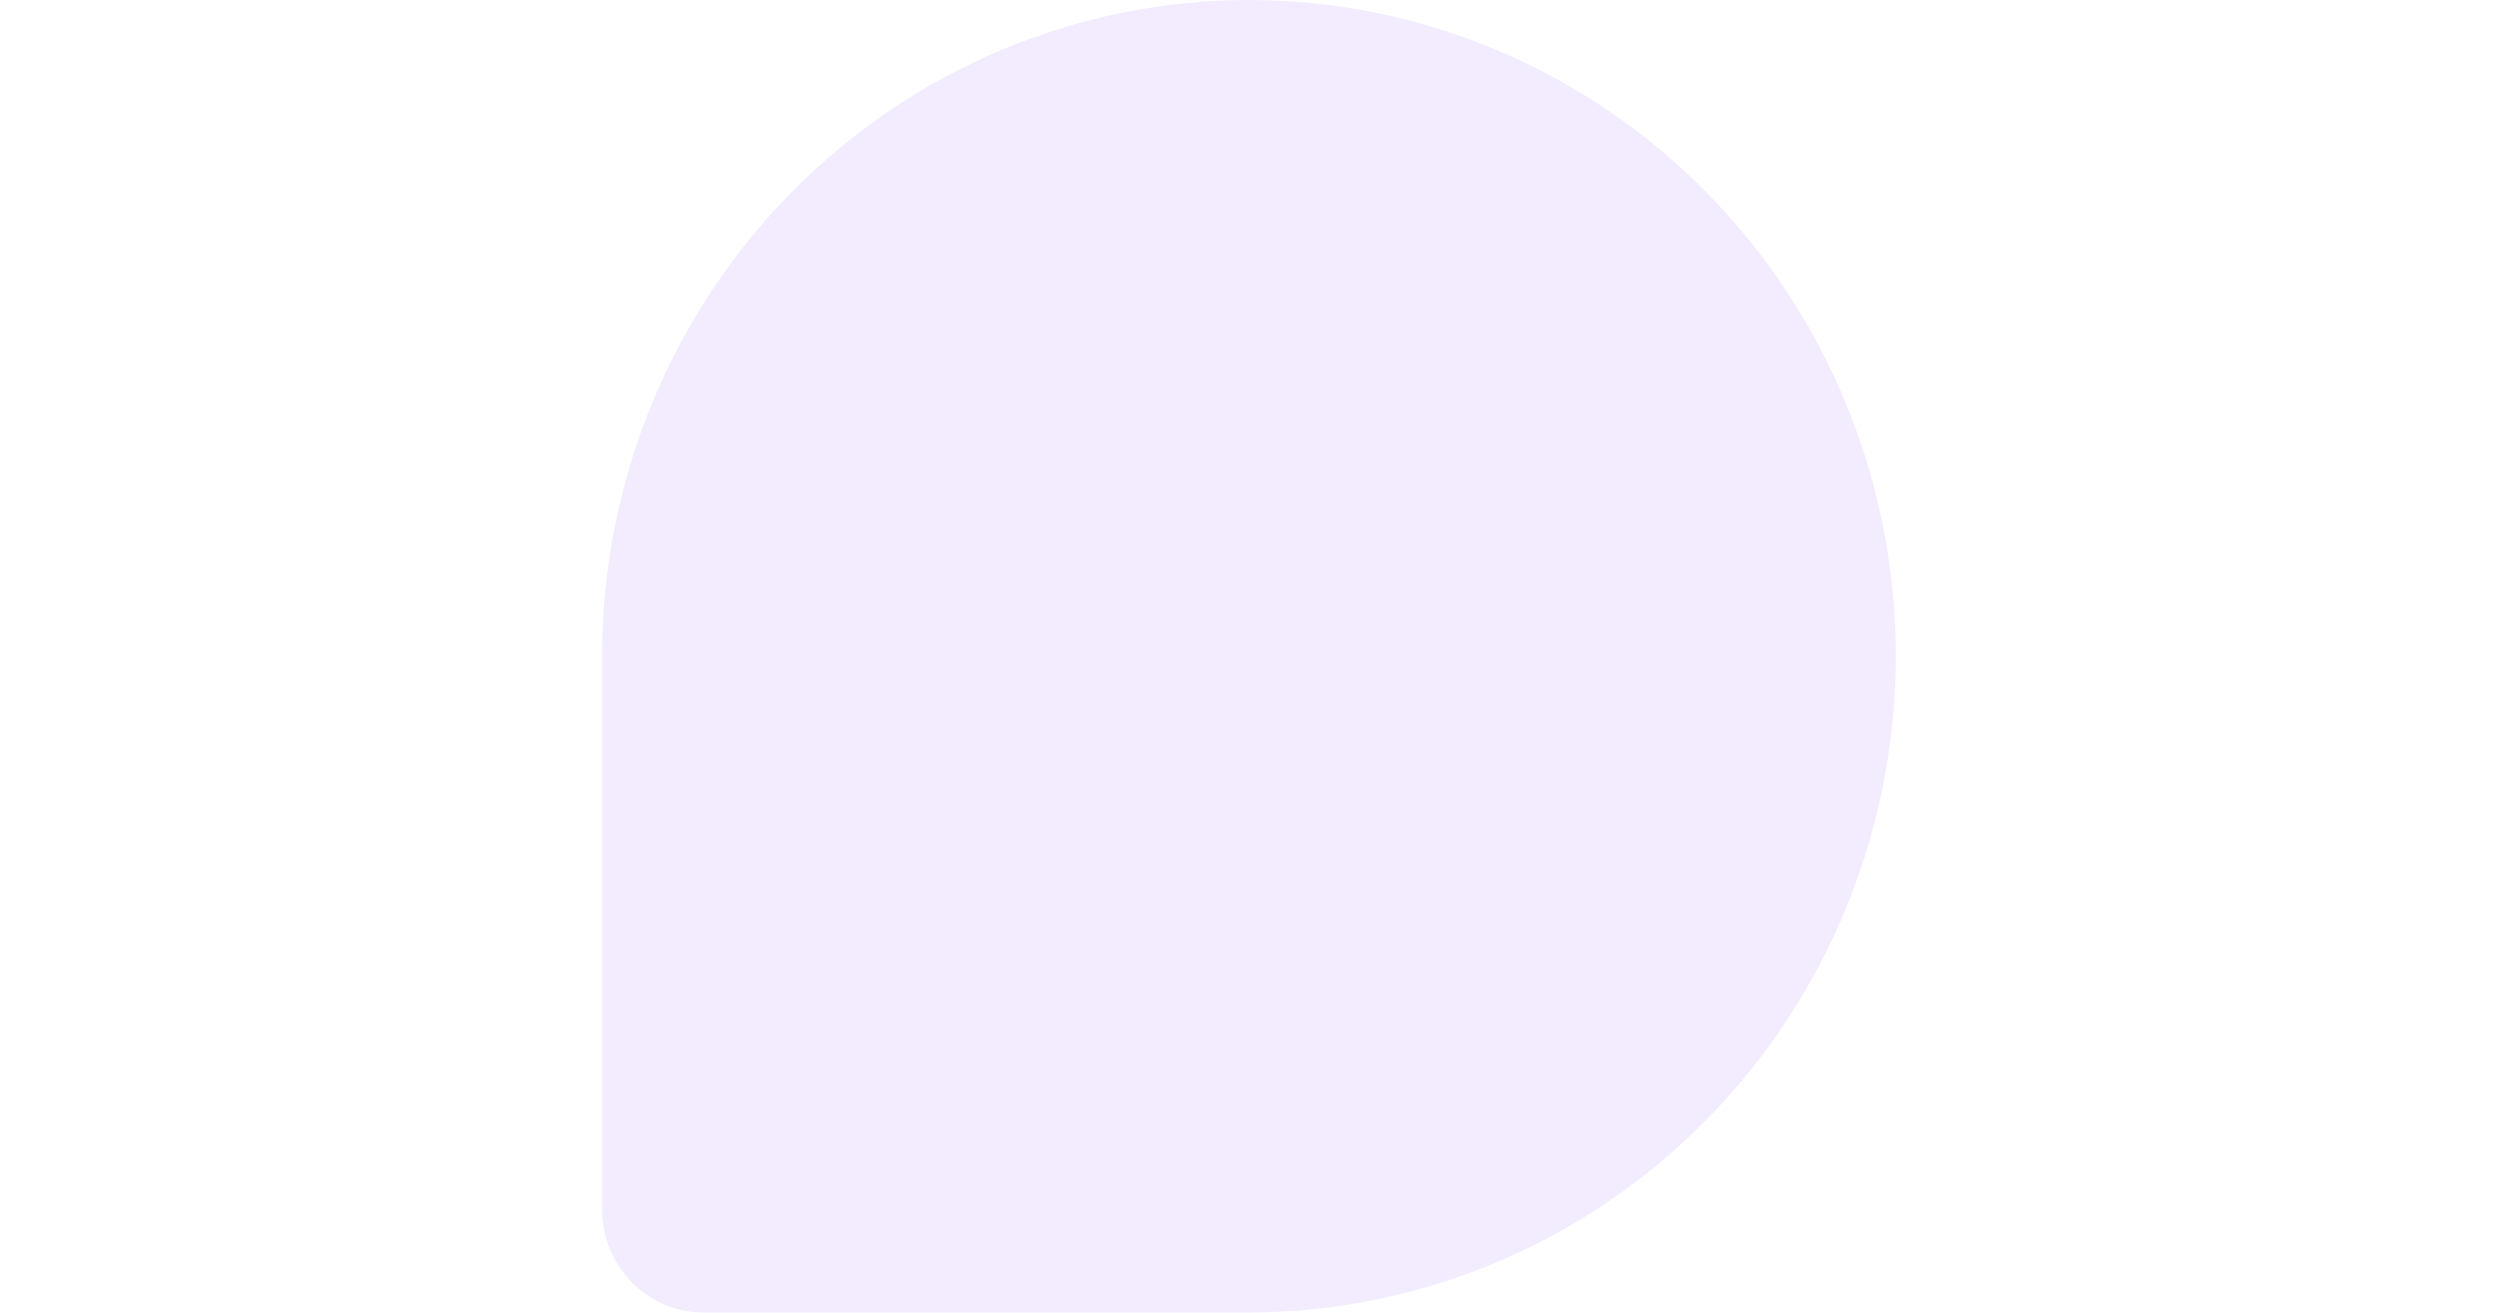
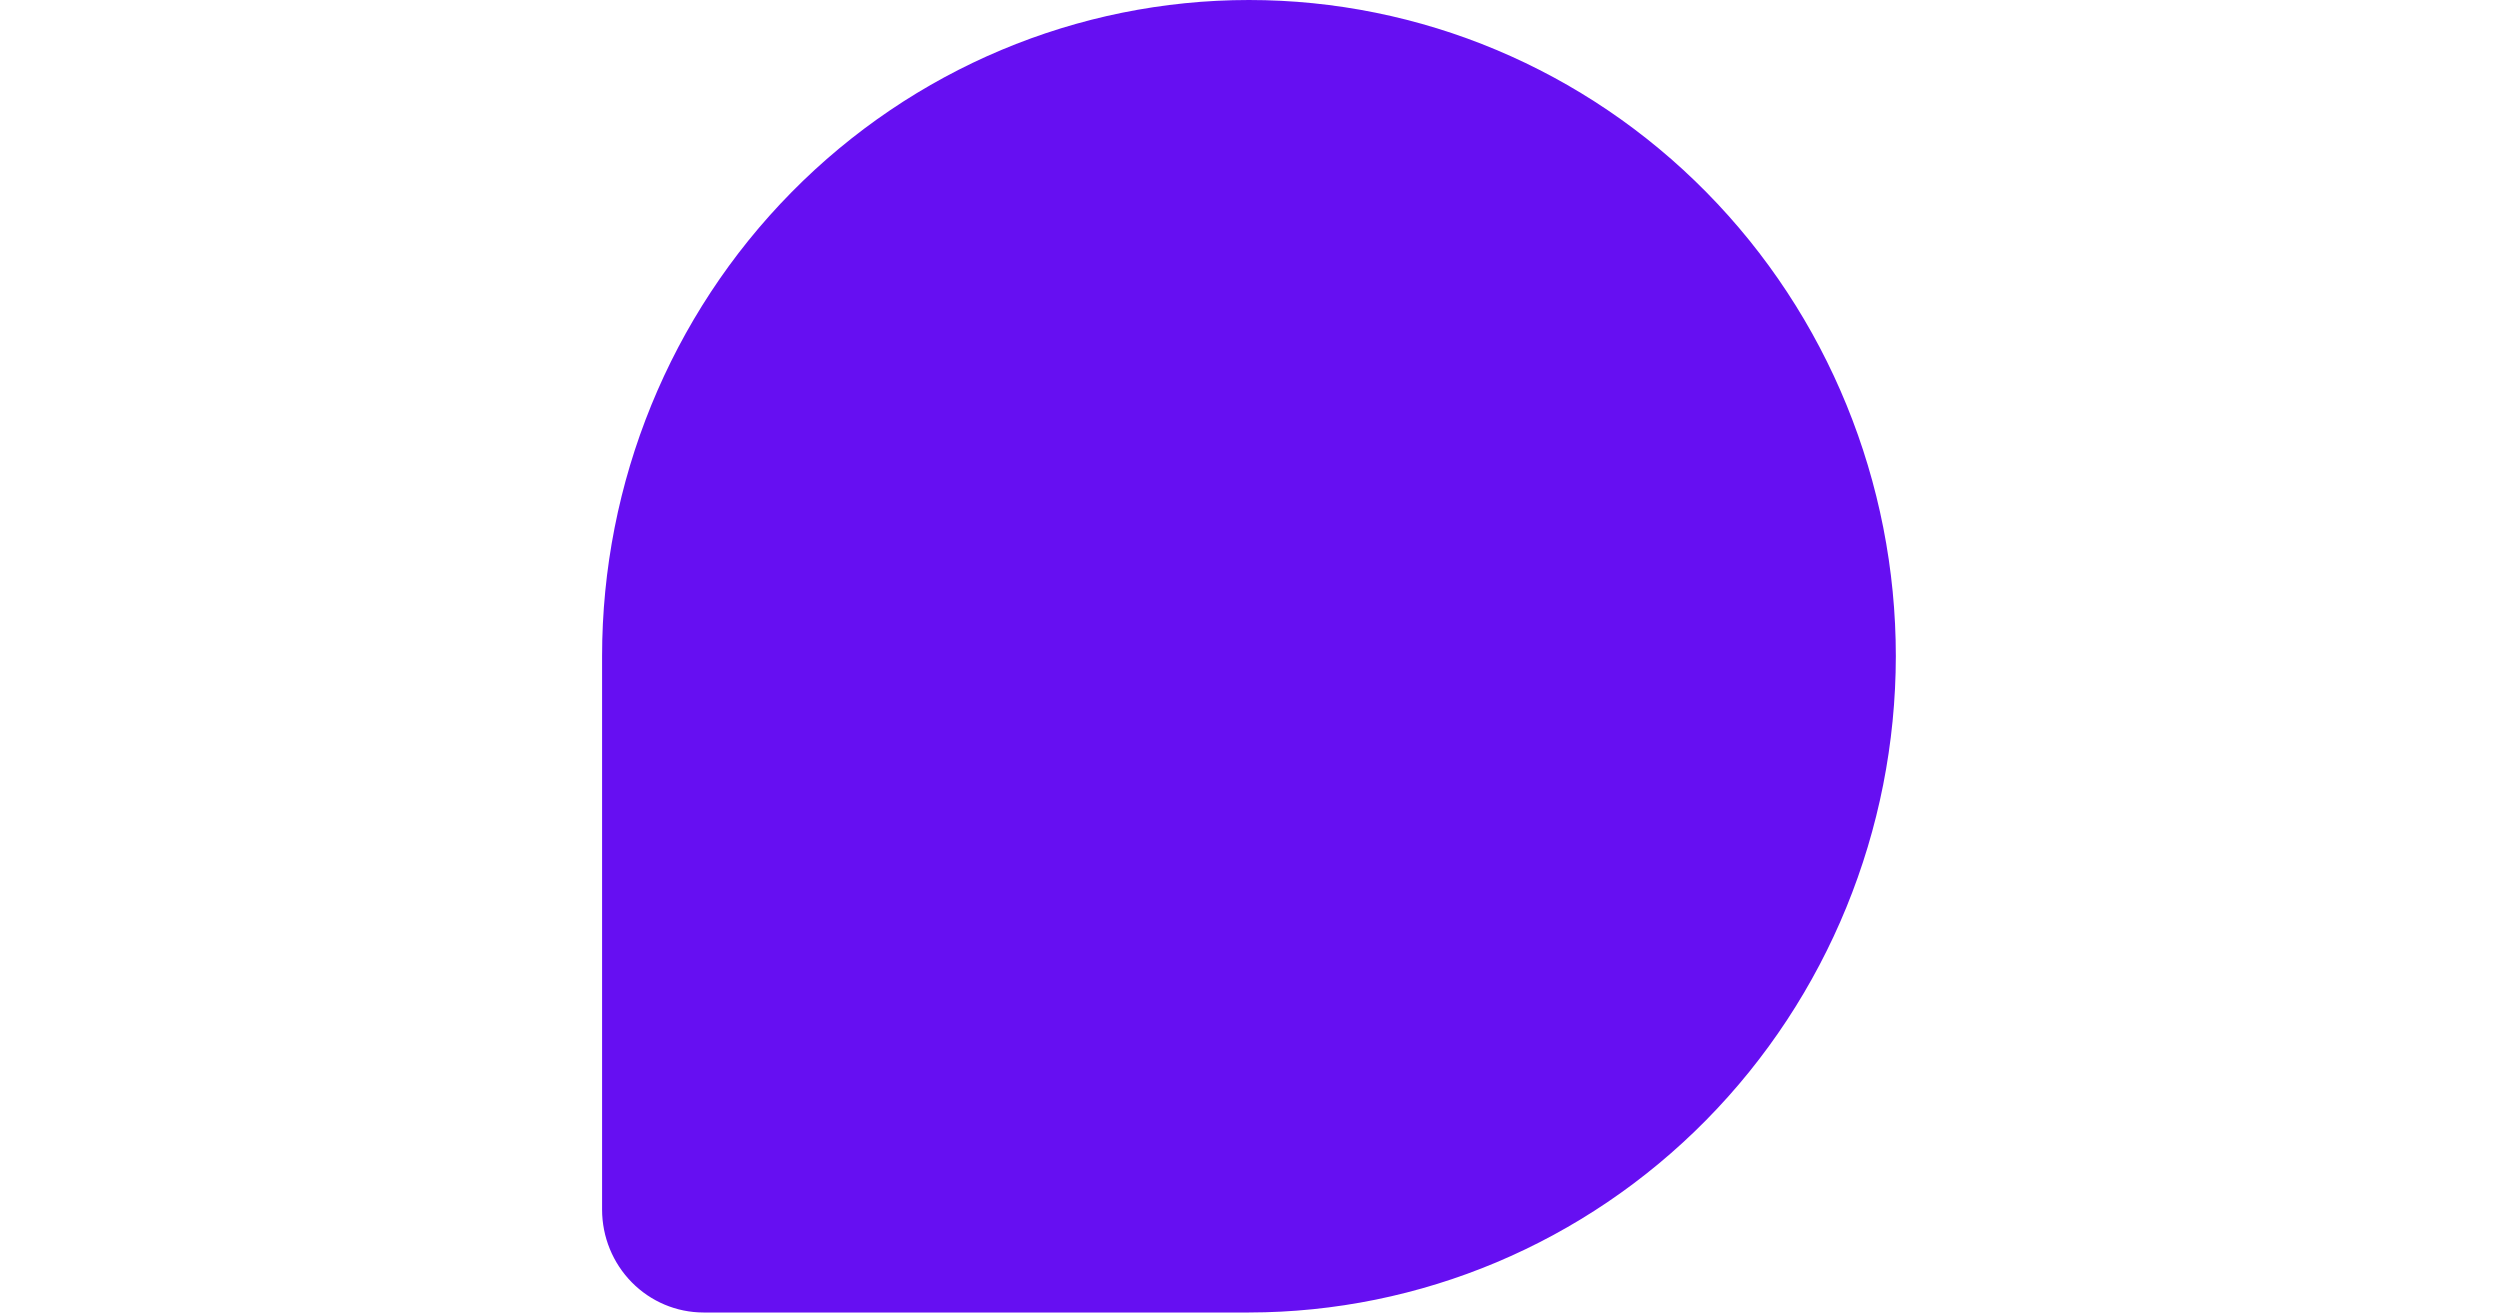
<svg xmlns="http://www.w3.org/2000/svg" viewBox="0 0 1200 630">
  <style>
    /* Сообщаем браузеру, что и светлая, и тёмная тема ок */
    :root {
      color-scheme: light dark;
    }

    /* Цвет фигуры по умолчанию (светлая тема) */
    .shape {
-       fill: #F3ECFE; /* твой светлый цвет */
+       fill: #660FF2; /* твой светлый цвет */
    }

    /* Когда у браузера/системы тёмная тема */
    @media (prefers-color-scheme: dark) {
      .shape {
-         fill: #660FF2; /* твой тёмный цвет */
+         fill: #F3ECFE;/* твой тёмный цвет */
      }
    }
  </style>
  <path class="shape" d="M910 315C909.91 398.515 877.167 478.583 818.957 537.637C760.746 596.691 681.822 629.908 599.5 630H337.655C324.756 629.983 312.39 624.778 303.269 615.524C294.148 606.271 289.016 593.726 289 580.639V315C289 231.457 321.713 151.335 379.943 92.261C438.173 33.187 517.15 0 599.5 0C681.85 0 760.827 33.187 819.057 92.261C877.287 151.335 910 231.457 910 315Z" />
</svg>
